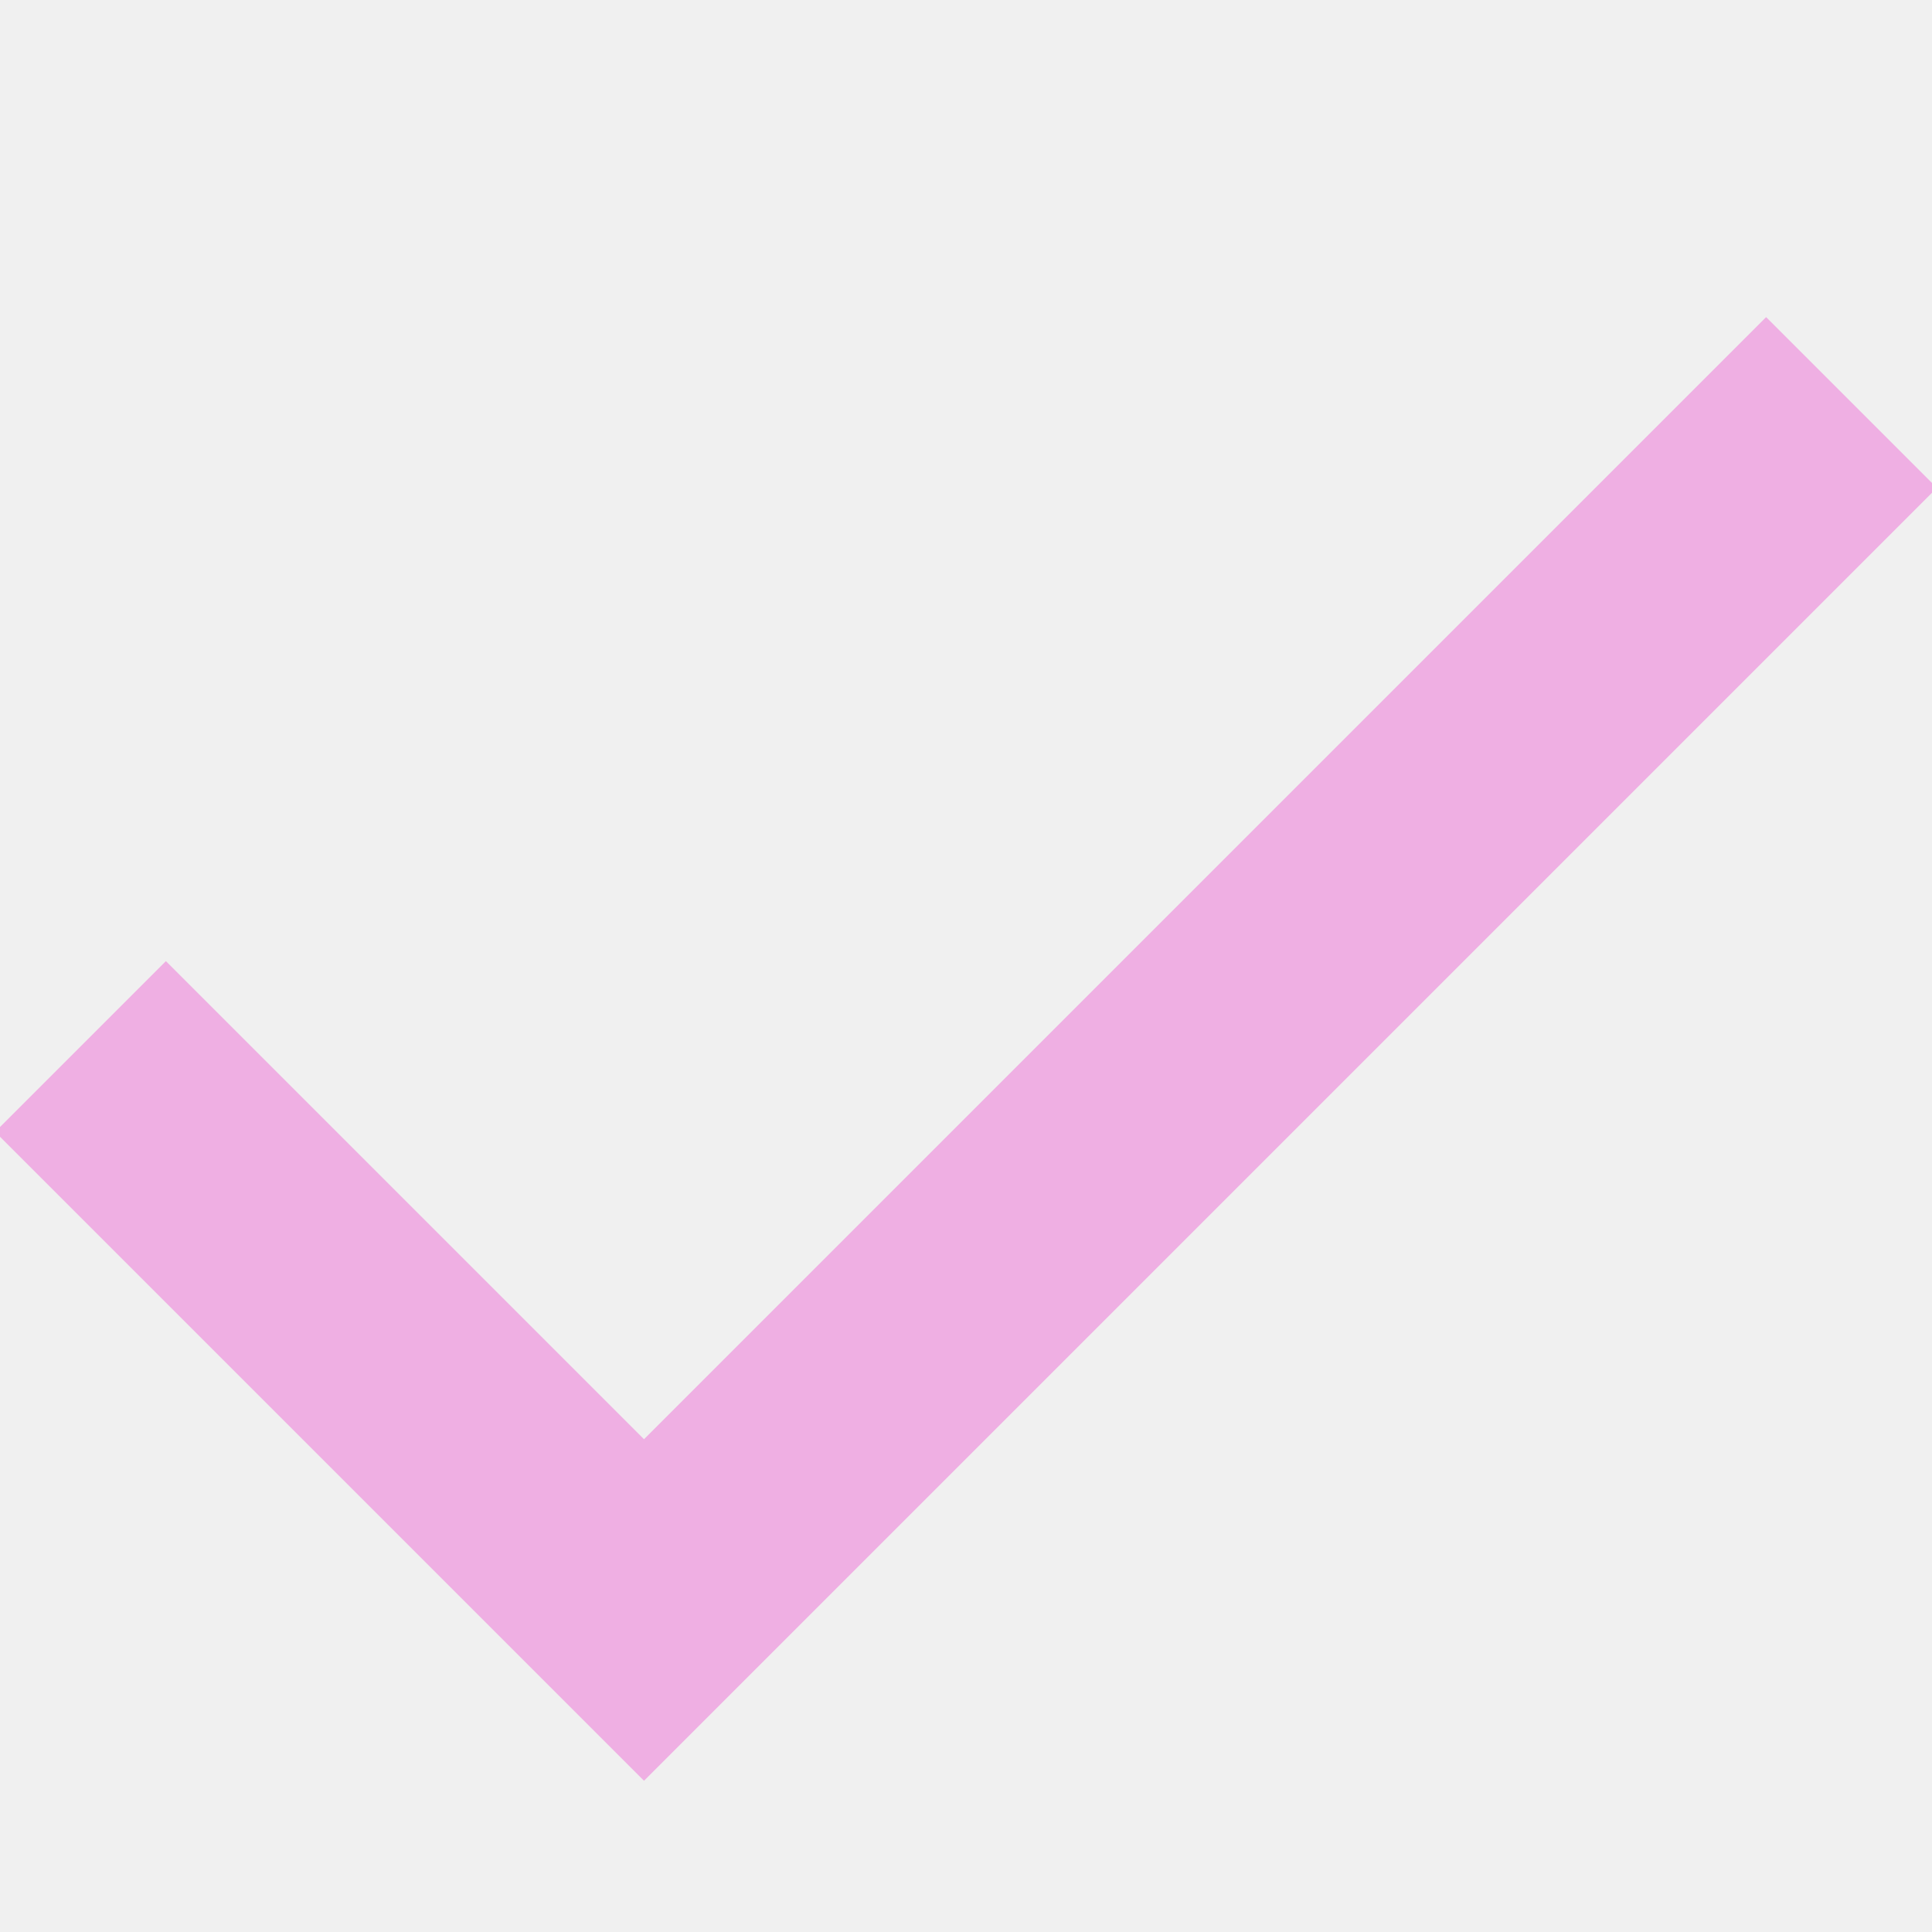
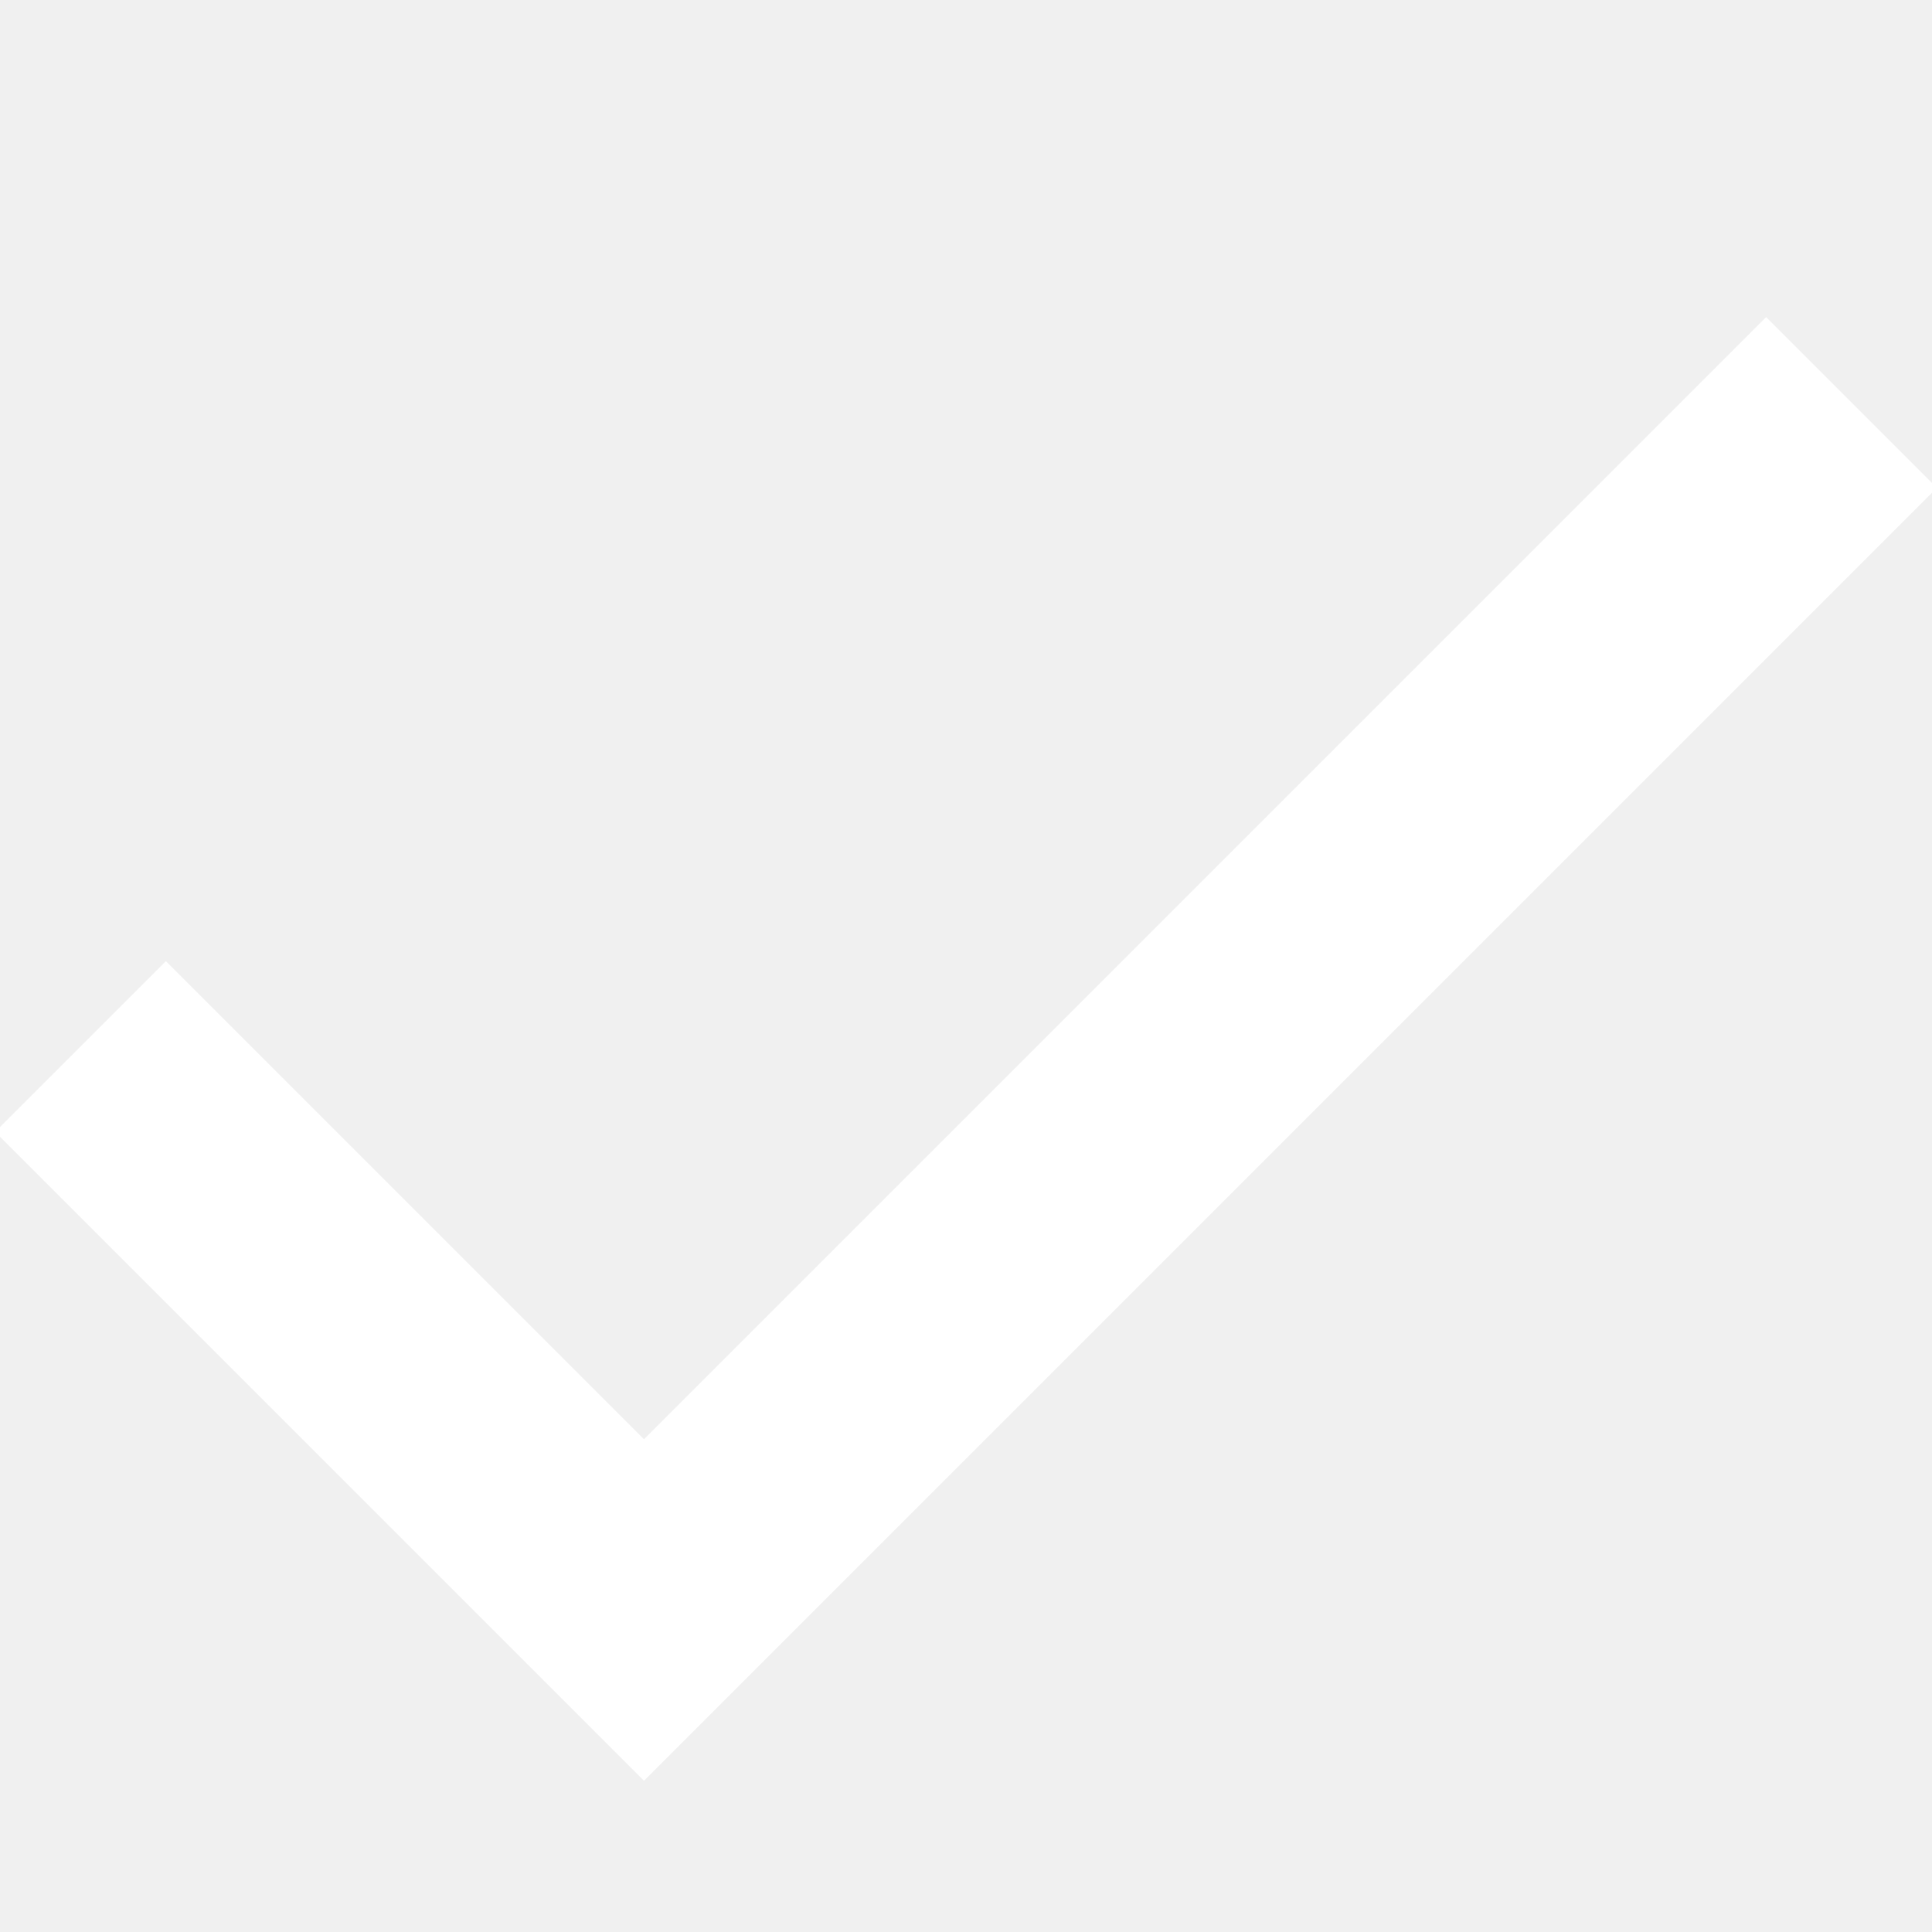
<svg xmlns="http://www.w3.org/2000/svg" version="1.1" x="0px" y="0px" width="24px" height="24px" viewBox="0 0 24 24" enable-background="new 0 0 24 24" xml:space="preserve">
-   <path fill="none" stroke="rgba(239,175,227,1)" stroke-width="3" d="M1 13 L8 20 L23 5" />
+   <path fill="none" stroke="white" stroke-width="3" d="M1 13 L8 20 L23 5" />
</svg>
